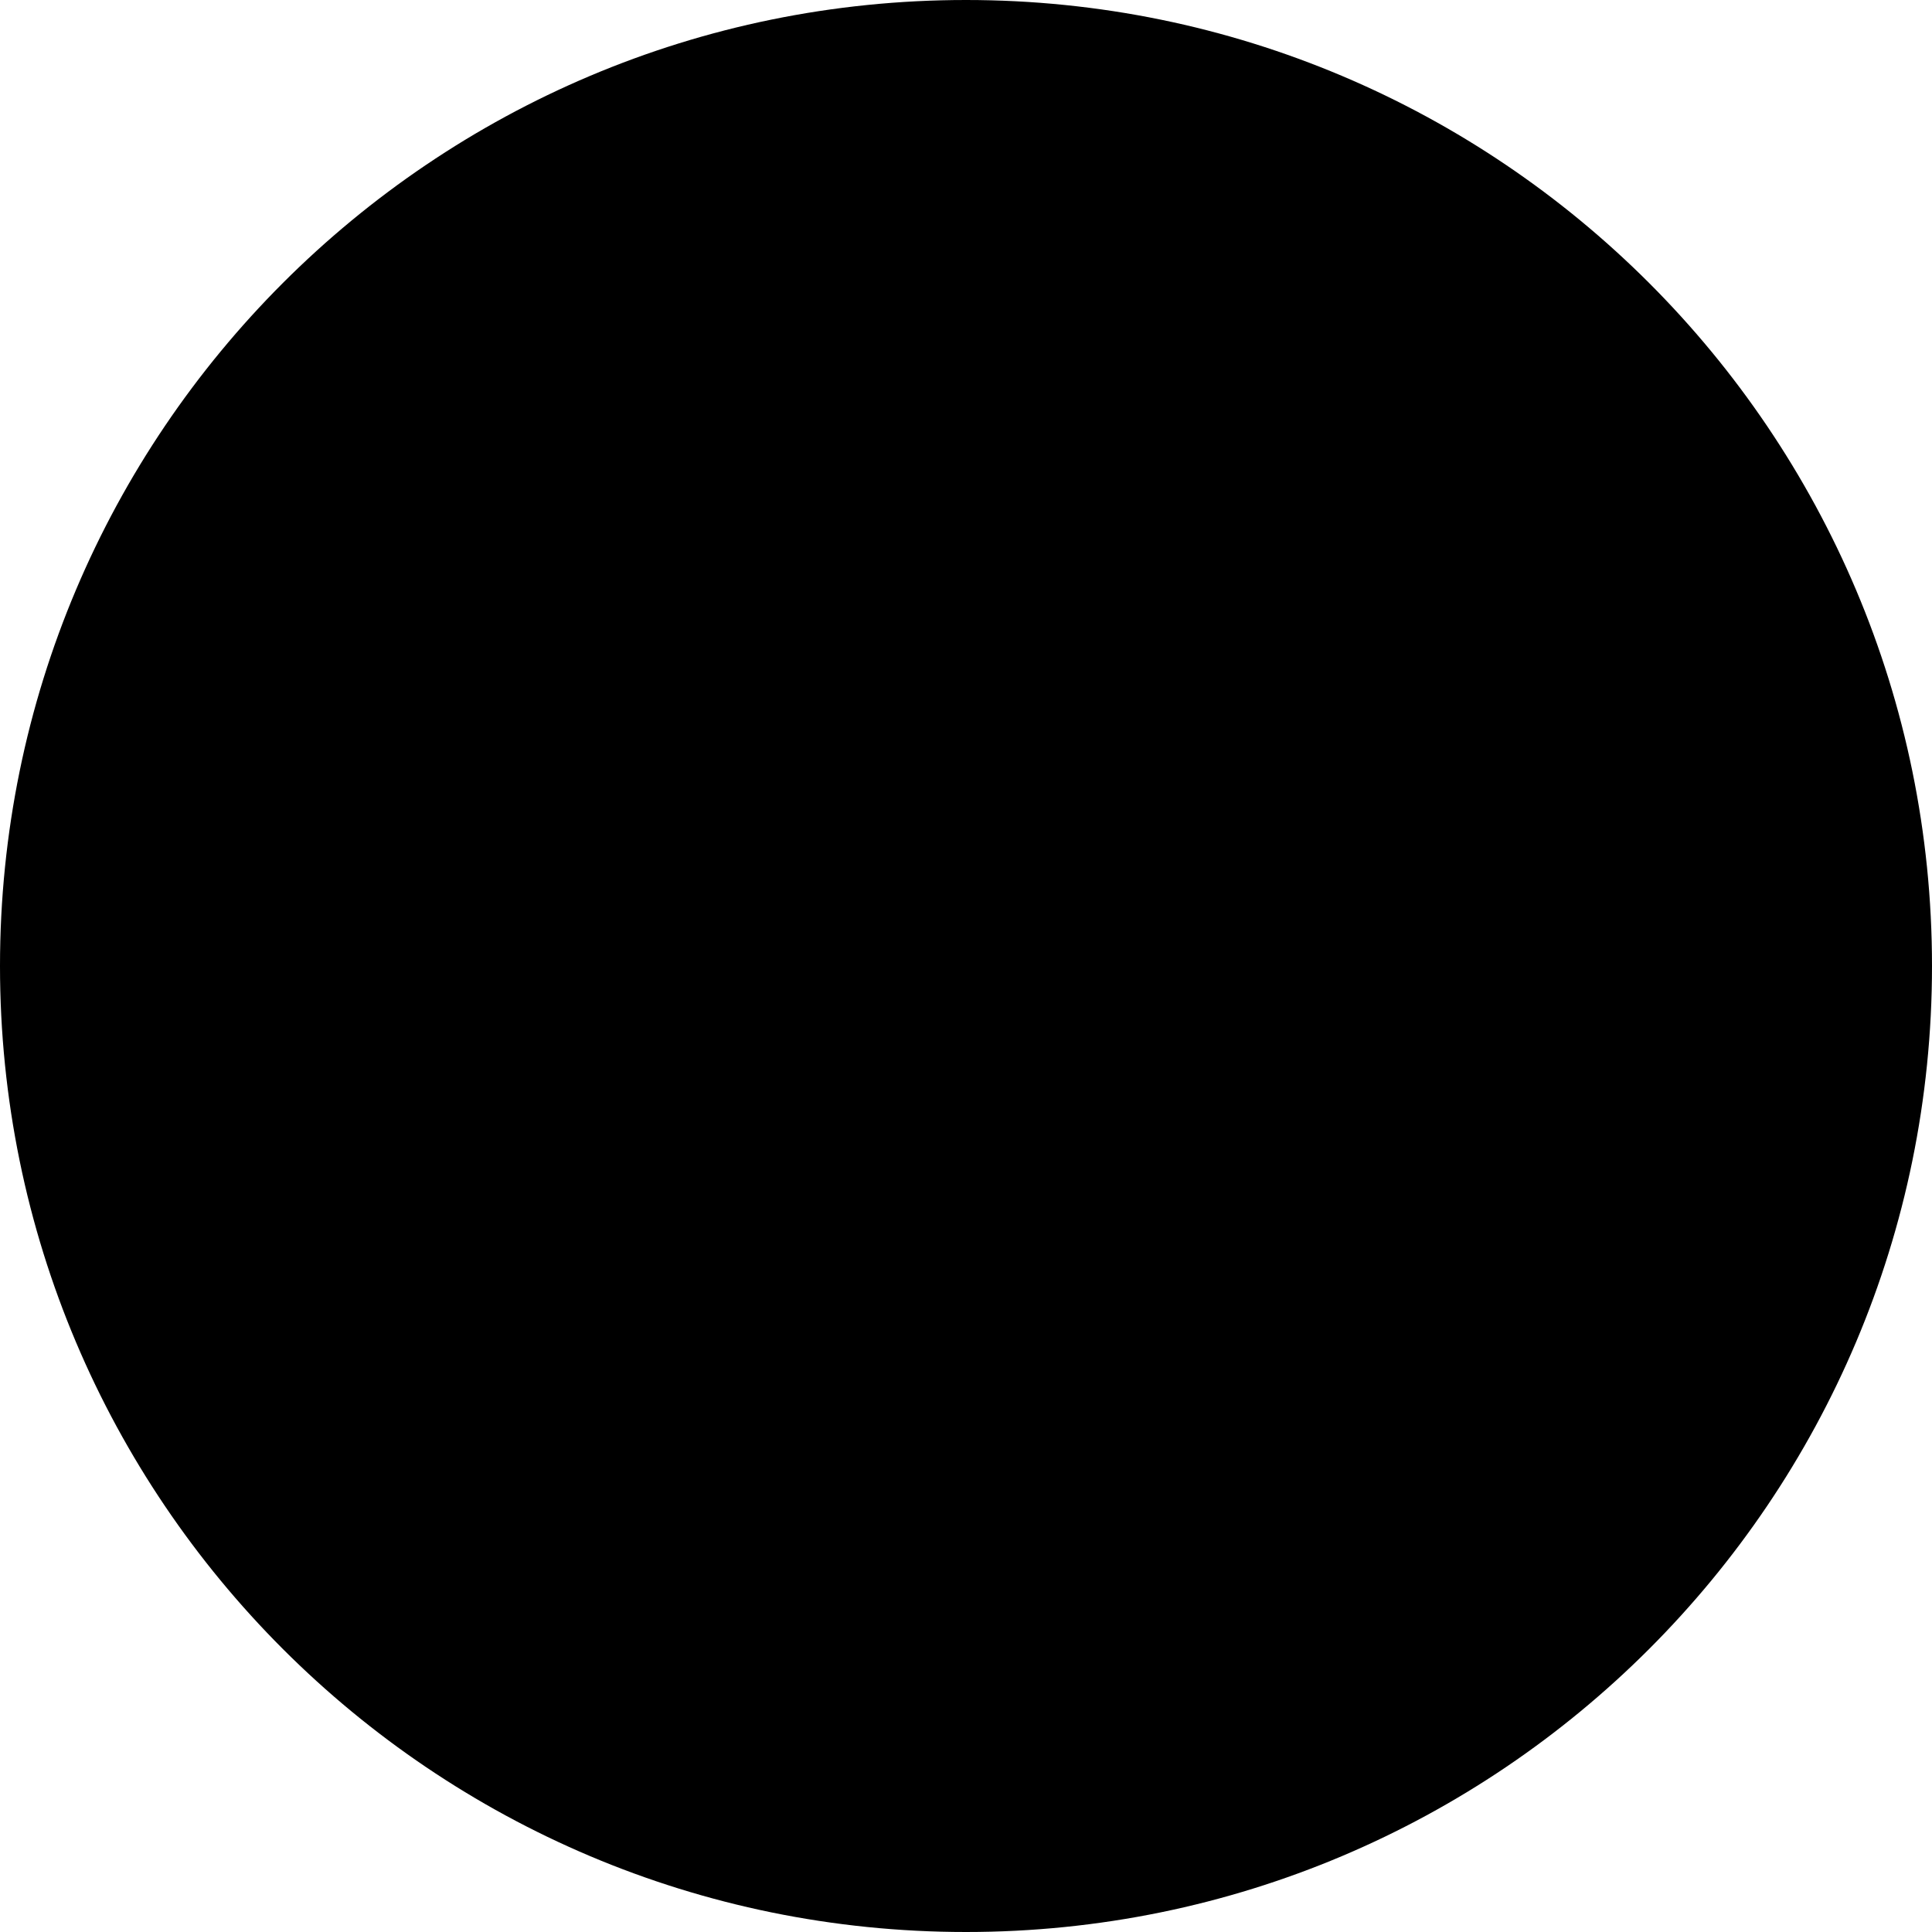
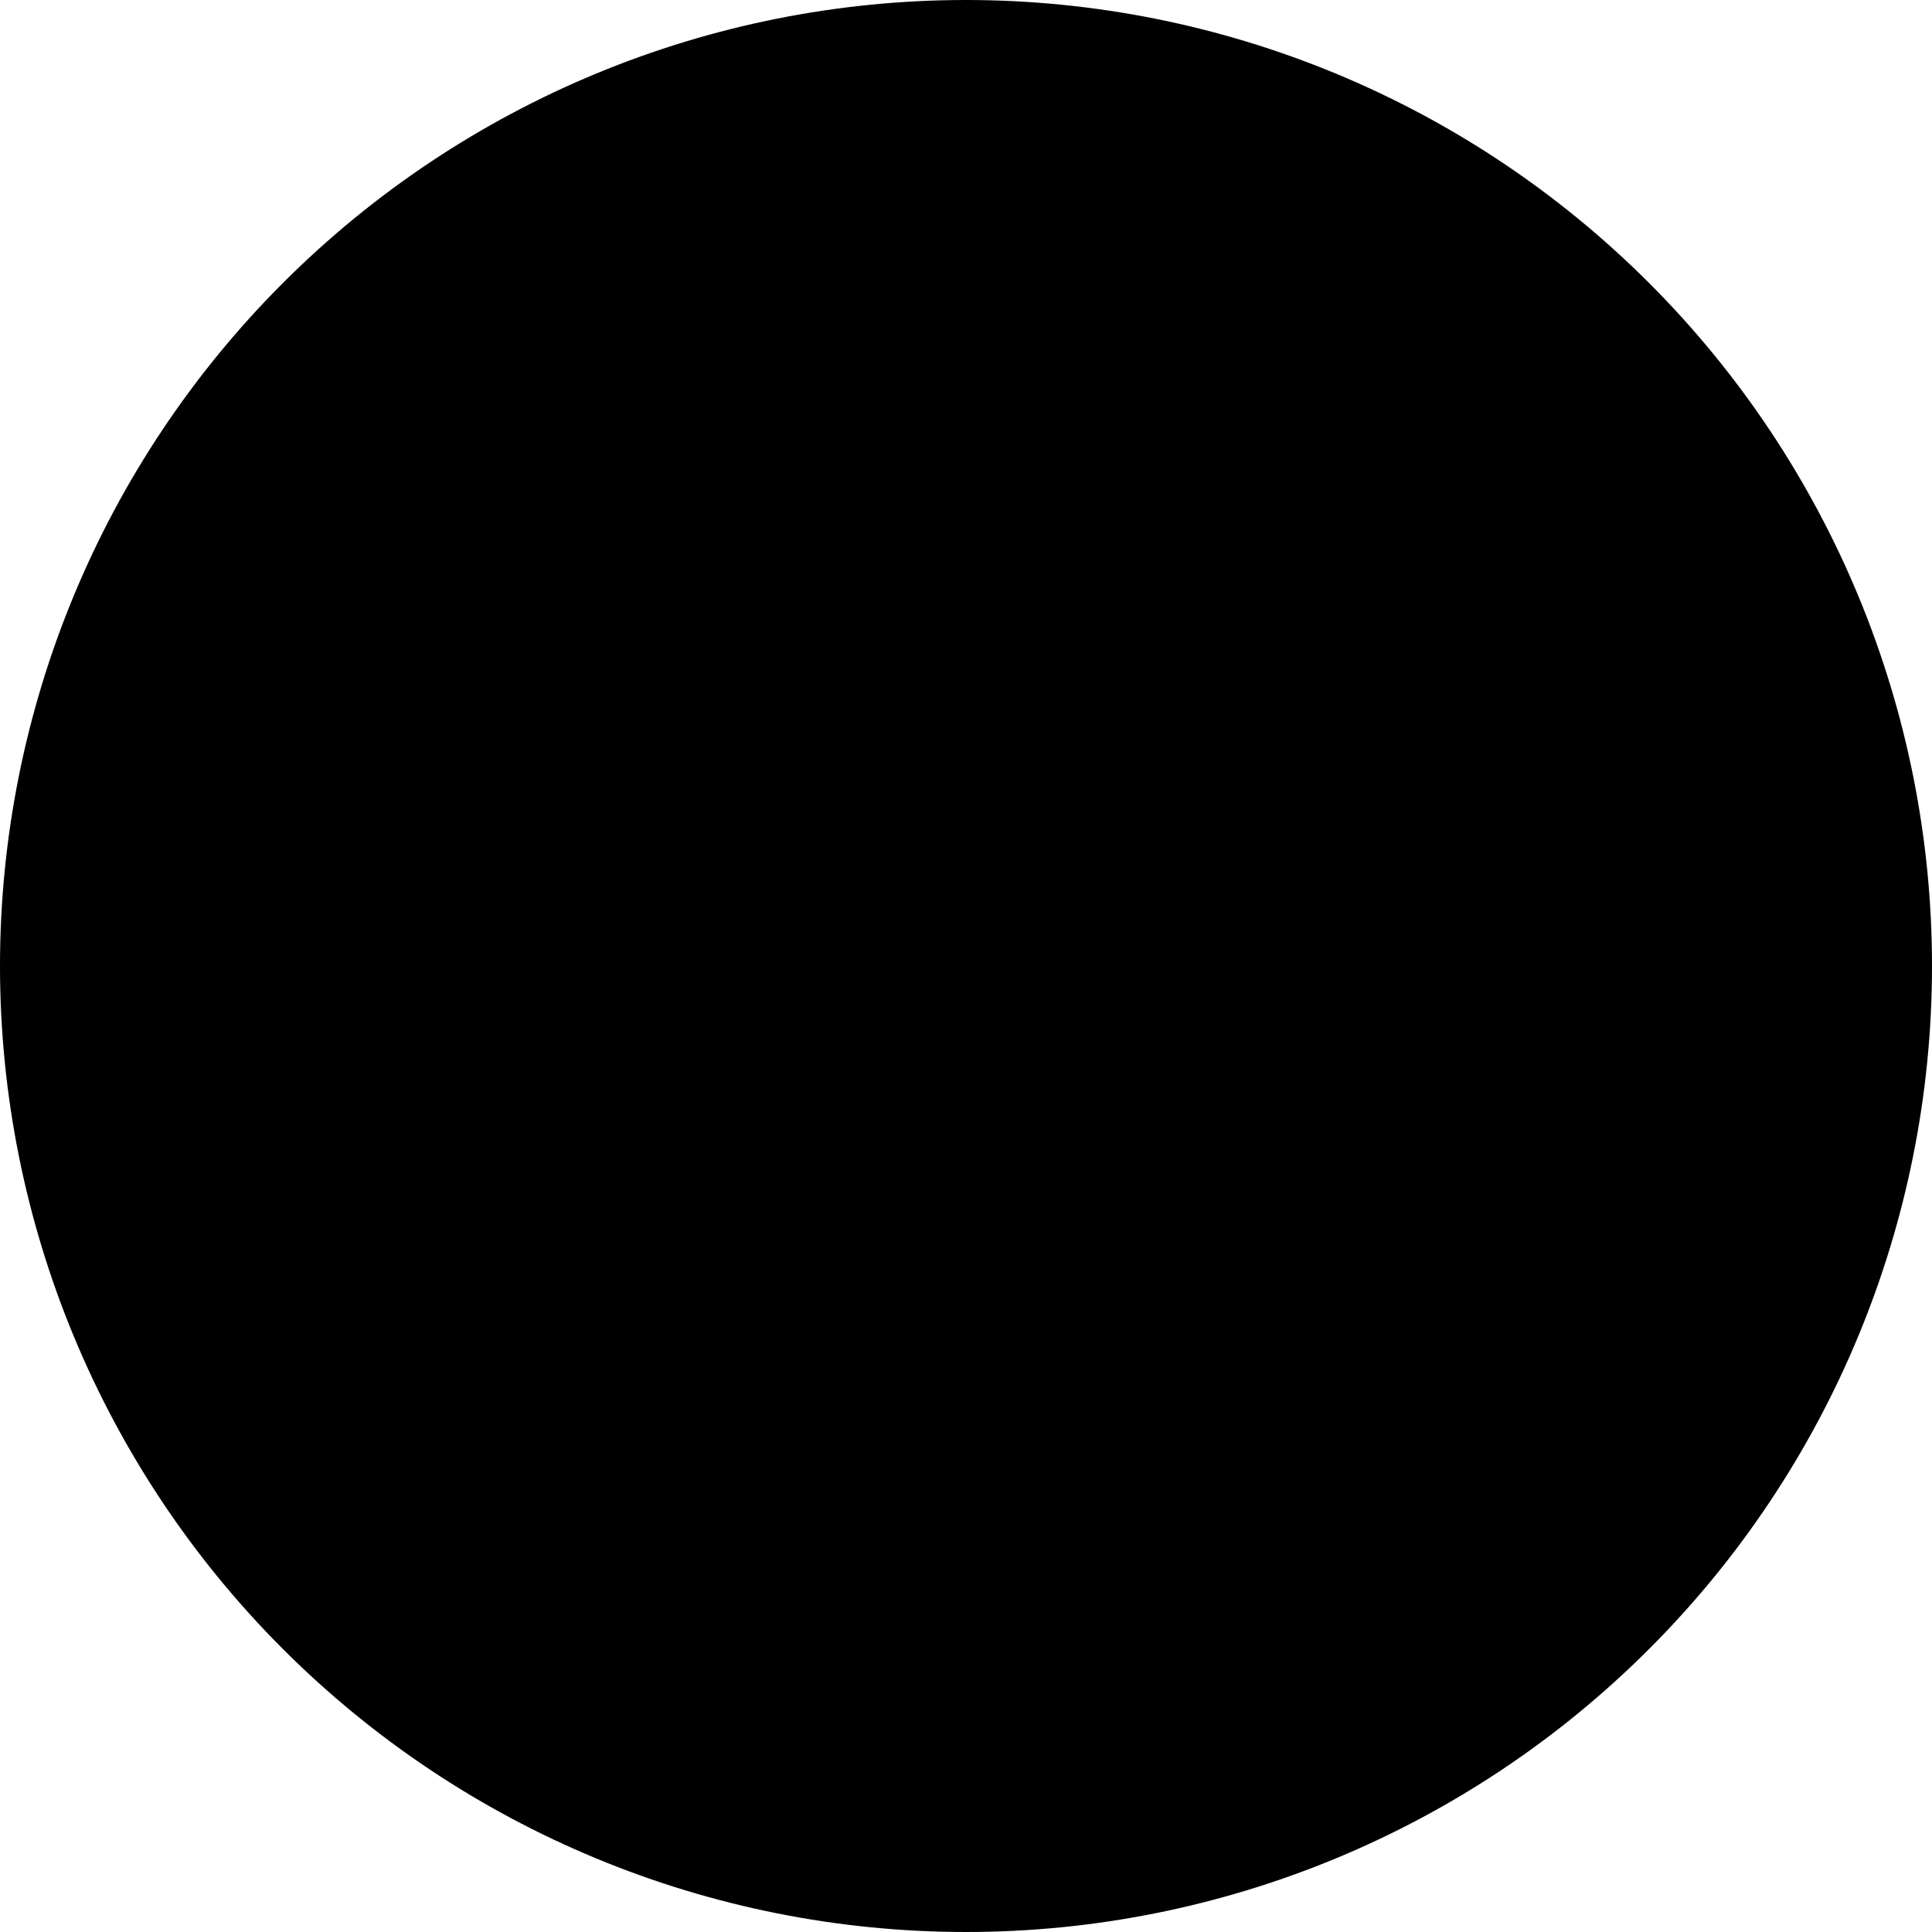
- <svg xmlns="http://www.w3.org/2000/svg" viewBox="0 0 24 24" id="Check-Circle-2--Streamline-Nova.svg">
-   <path d="M0 12a12 12 0 1 0 24 0 12 12 0 1 0 -24 0" fill="currentColor" stroke-width="1" />
+ <svg xmlns="http://www.w3.org/2000/svg" viewBox="0 0 24 24" fill="none">
+   <g clip-path="url(#clip0_754_4062)">
+     <path d="M0 12C0 15.183 1.264 18.235 3.515 20.485C5.765 22.736 8.817 24 12 24C15.183 24 18.235 22.736 20.485 20.485C22.736 18.235 24 15.183 24 12C24 8.817 22.736 5.765 20.485 3.515C18.235 1.264 15.183 0 12 0C8.817 0 5.765 1.264 3.515 3.515C1.264 5.765 0 8.817 0 12Z" fill="currentColor" />
+   </g>
</svg>
